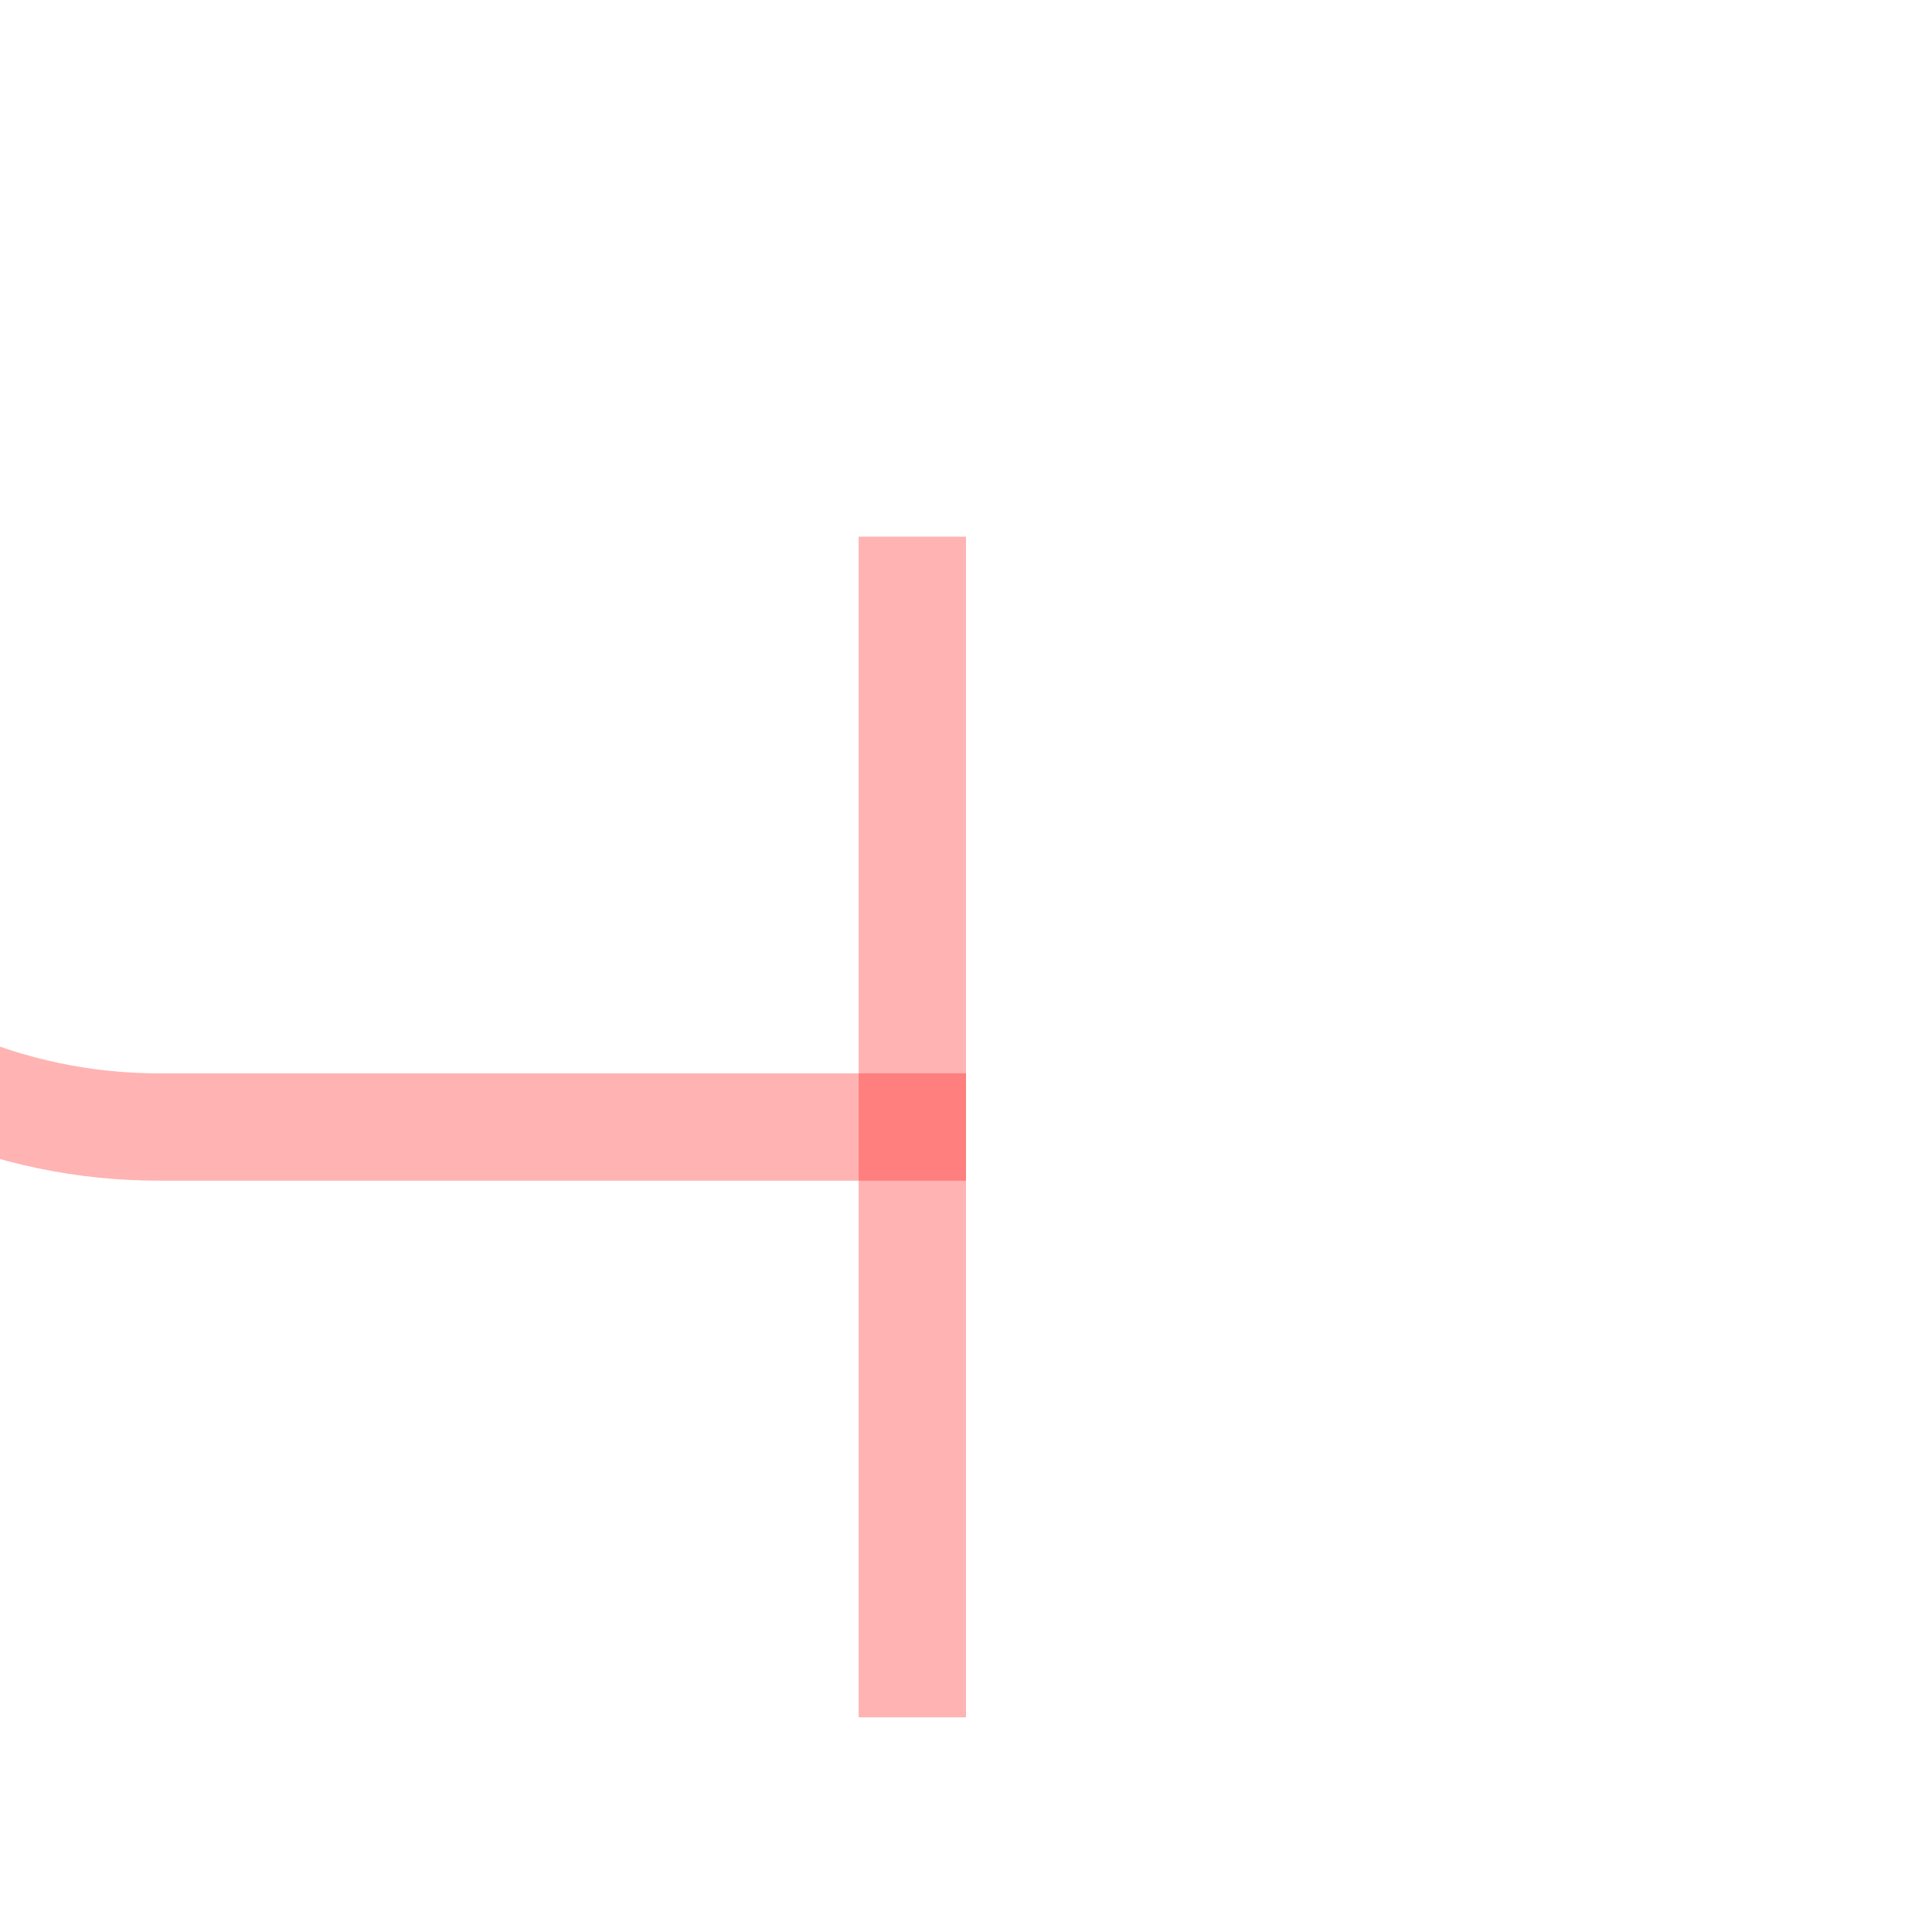
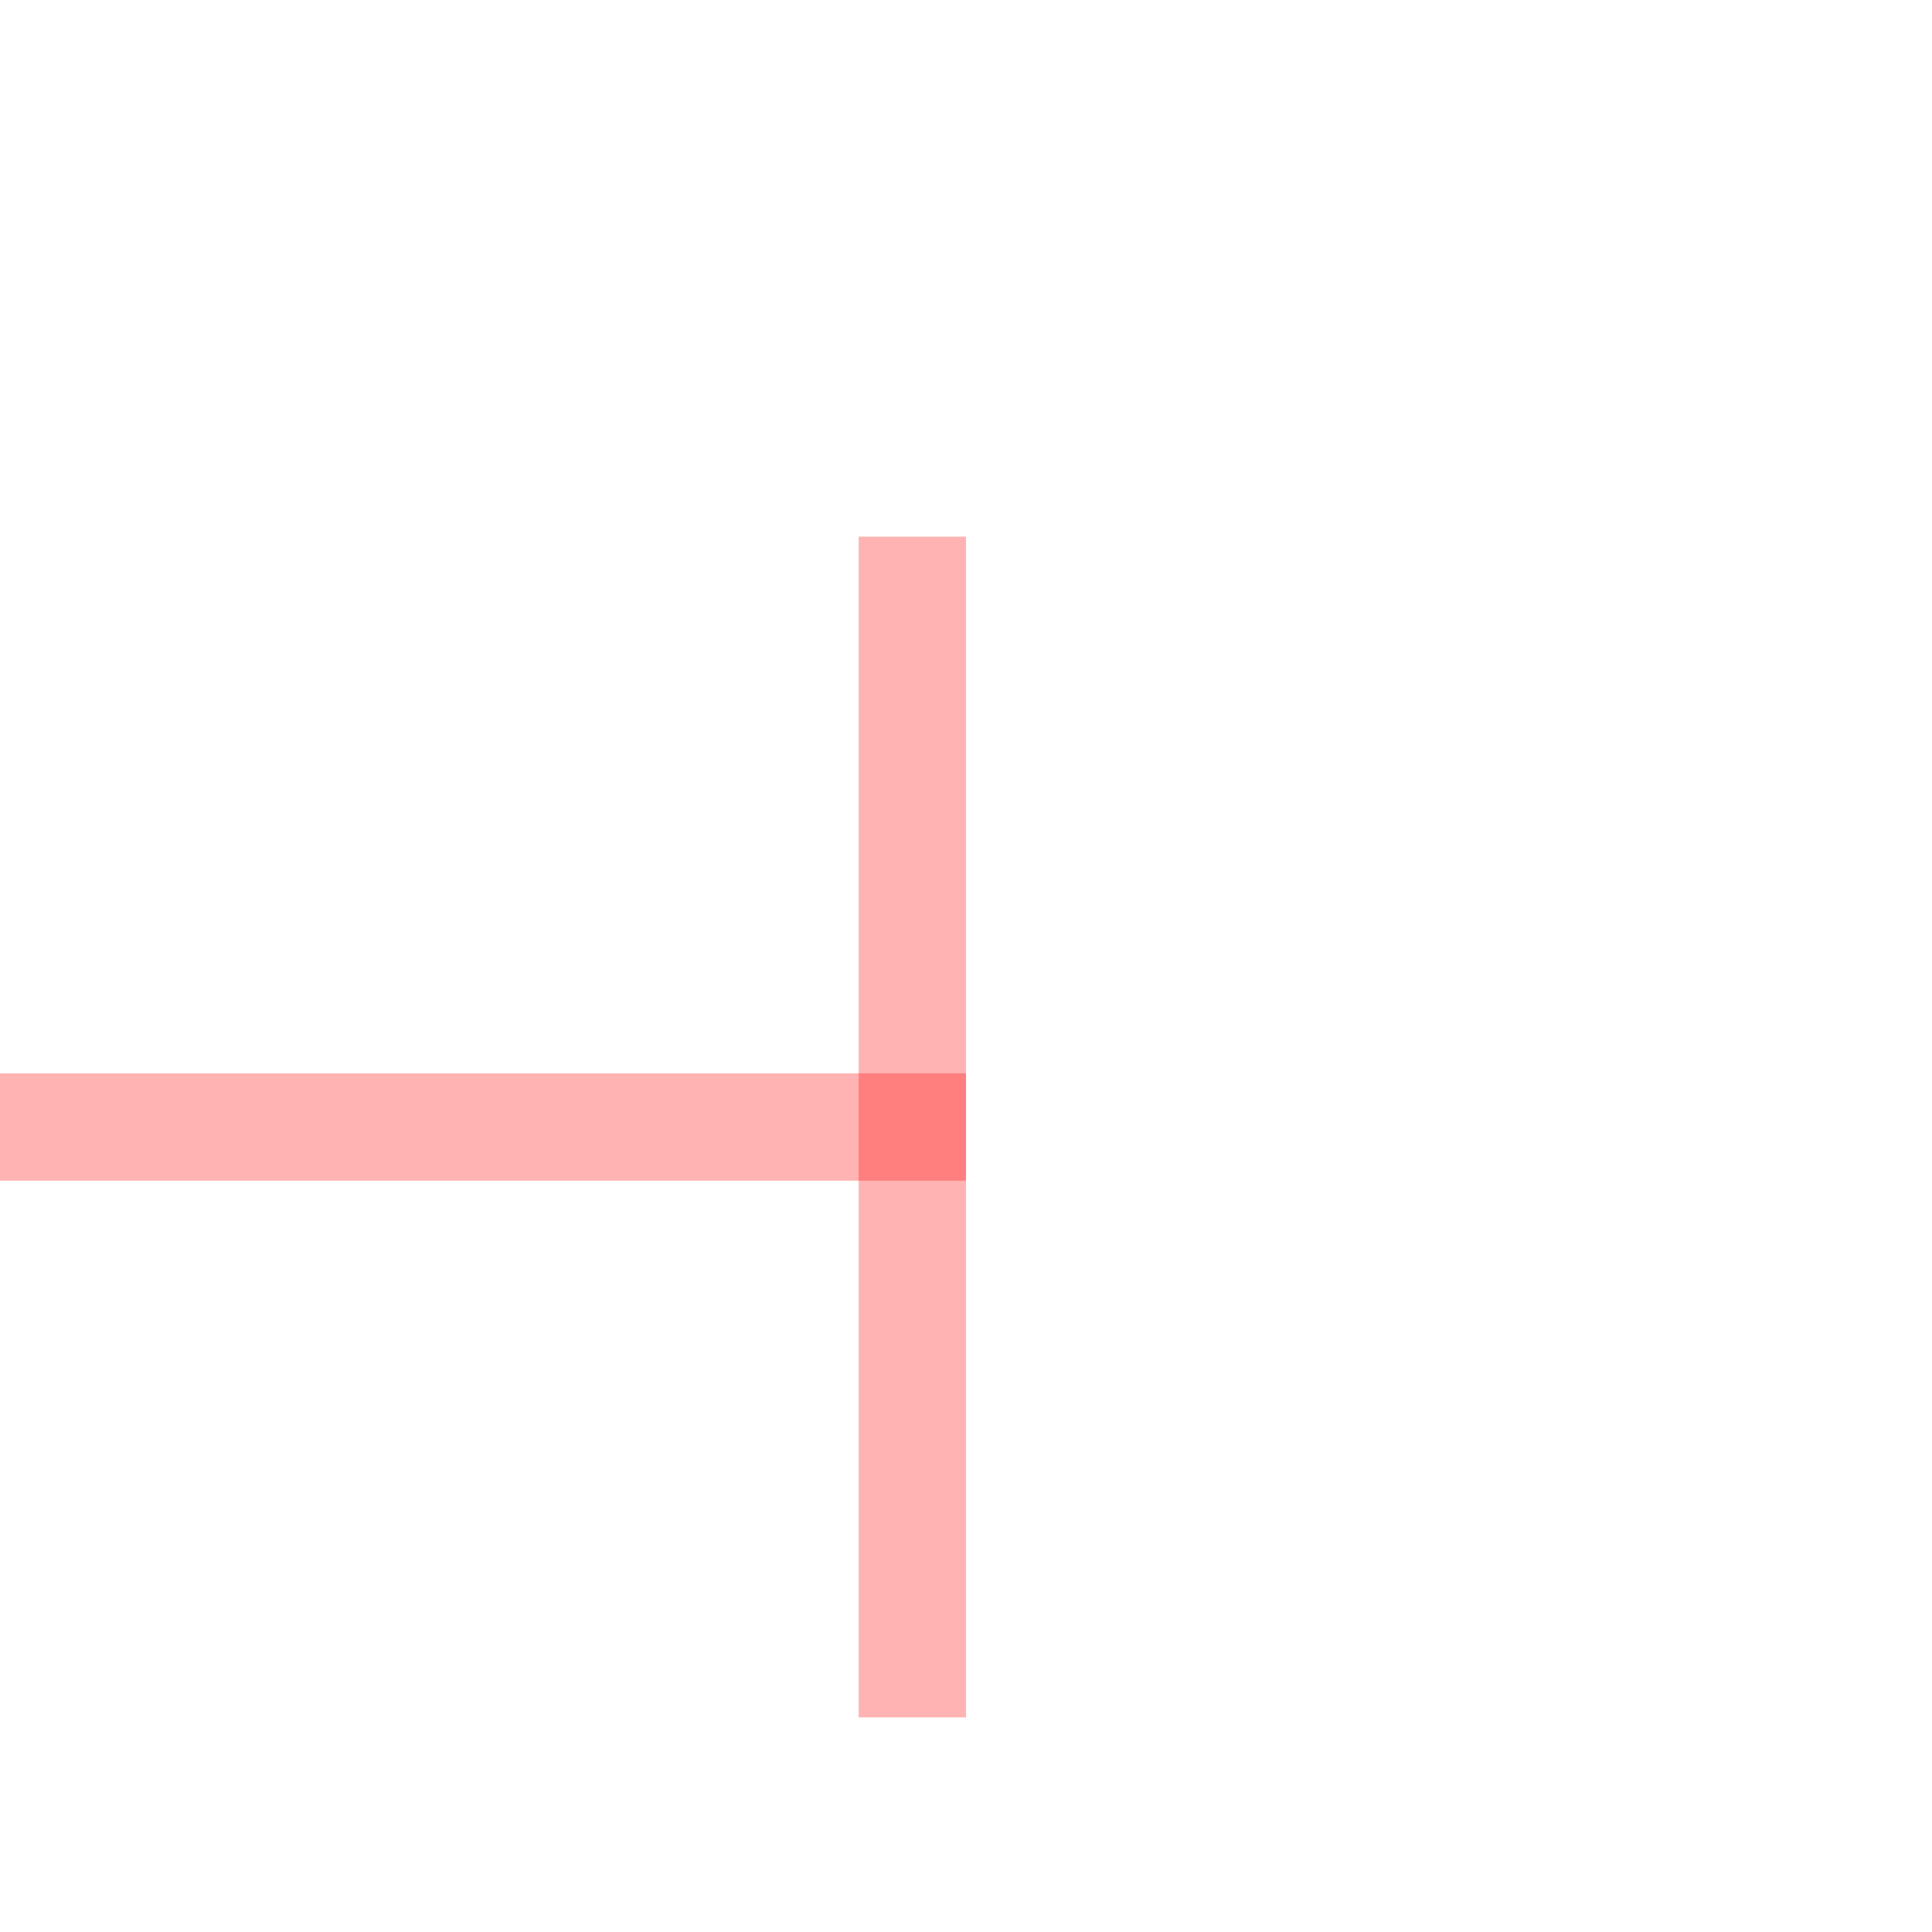
- <svg xmlns="http://www.w3.org/2000/svg" version="1.1" width="18px" height="18px" preserveAspectRatio="xMinYMid meet" viewBox="404 2599  18 16">
-   <path d="M 339.5 2303  L 339.5 2285  A 5 5 0 0 1 344.5 2280.5 L 395 2280.5  A 5 5 0 0 1 400.5 2285.5 L 400.5 2603  A 5 5 0 0 0 405.5 2608.5 L 413 2608.5  " stroke-width="1" stroke="#ff0000" fill="none" stroke-opacity="0.298" />
-   <path d="M 412 2603  L 412 2614  L 413 2614  L 413 2603  L 412 2603  Z " fill-rule="nonzero" fill="#ff0000" stroke="none" fill-opacity="0.298" />
+ <svg xmlns="http://www.w3.org/2000/svg" version="1.1" width="18px" height="18px" preserveAspectRatio="xMinYMid meet" viewBox="416 696  18 16">
+   <path d="M 337.5 426  L 337.5 405  A 5 5 0 0 1 342.5 400.5 L 405 400.5  A 5 5 0 0 1 410.5 405.5 L 410.5 700  A 5 5 0 0 0 415.5 705.5 L 425 705.5  " stroke-width="1" stroke="#ff0000" fill="none" stroke-opacity="0.298" />
+   <path d="M 424 700  L 424 711  L 425 711  L 425 700  L 424 700  Z " fill-rule="nonzero" fill="#ff0000" stroke="none" fill-opacity="0.298" />
</svg>
